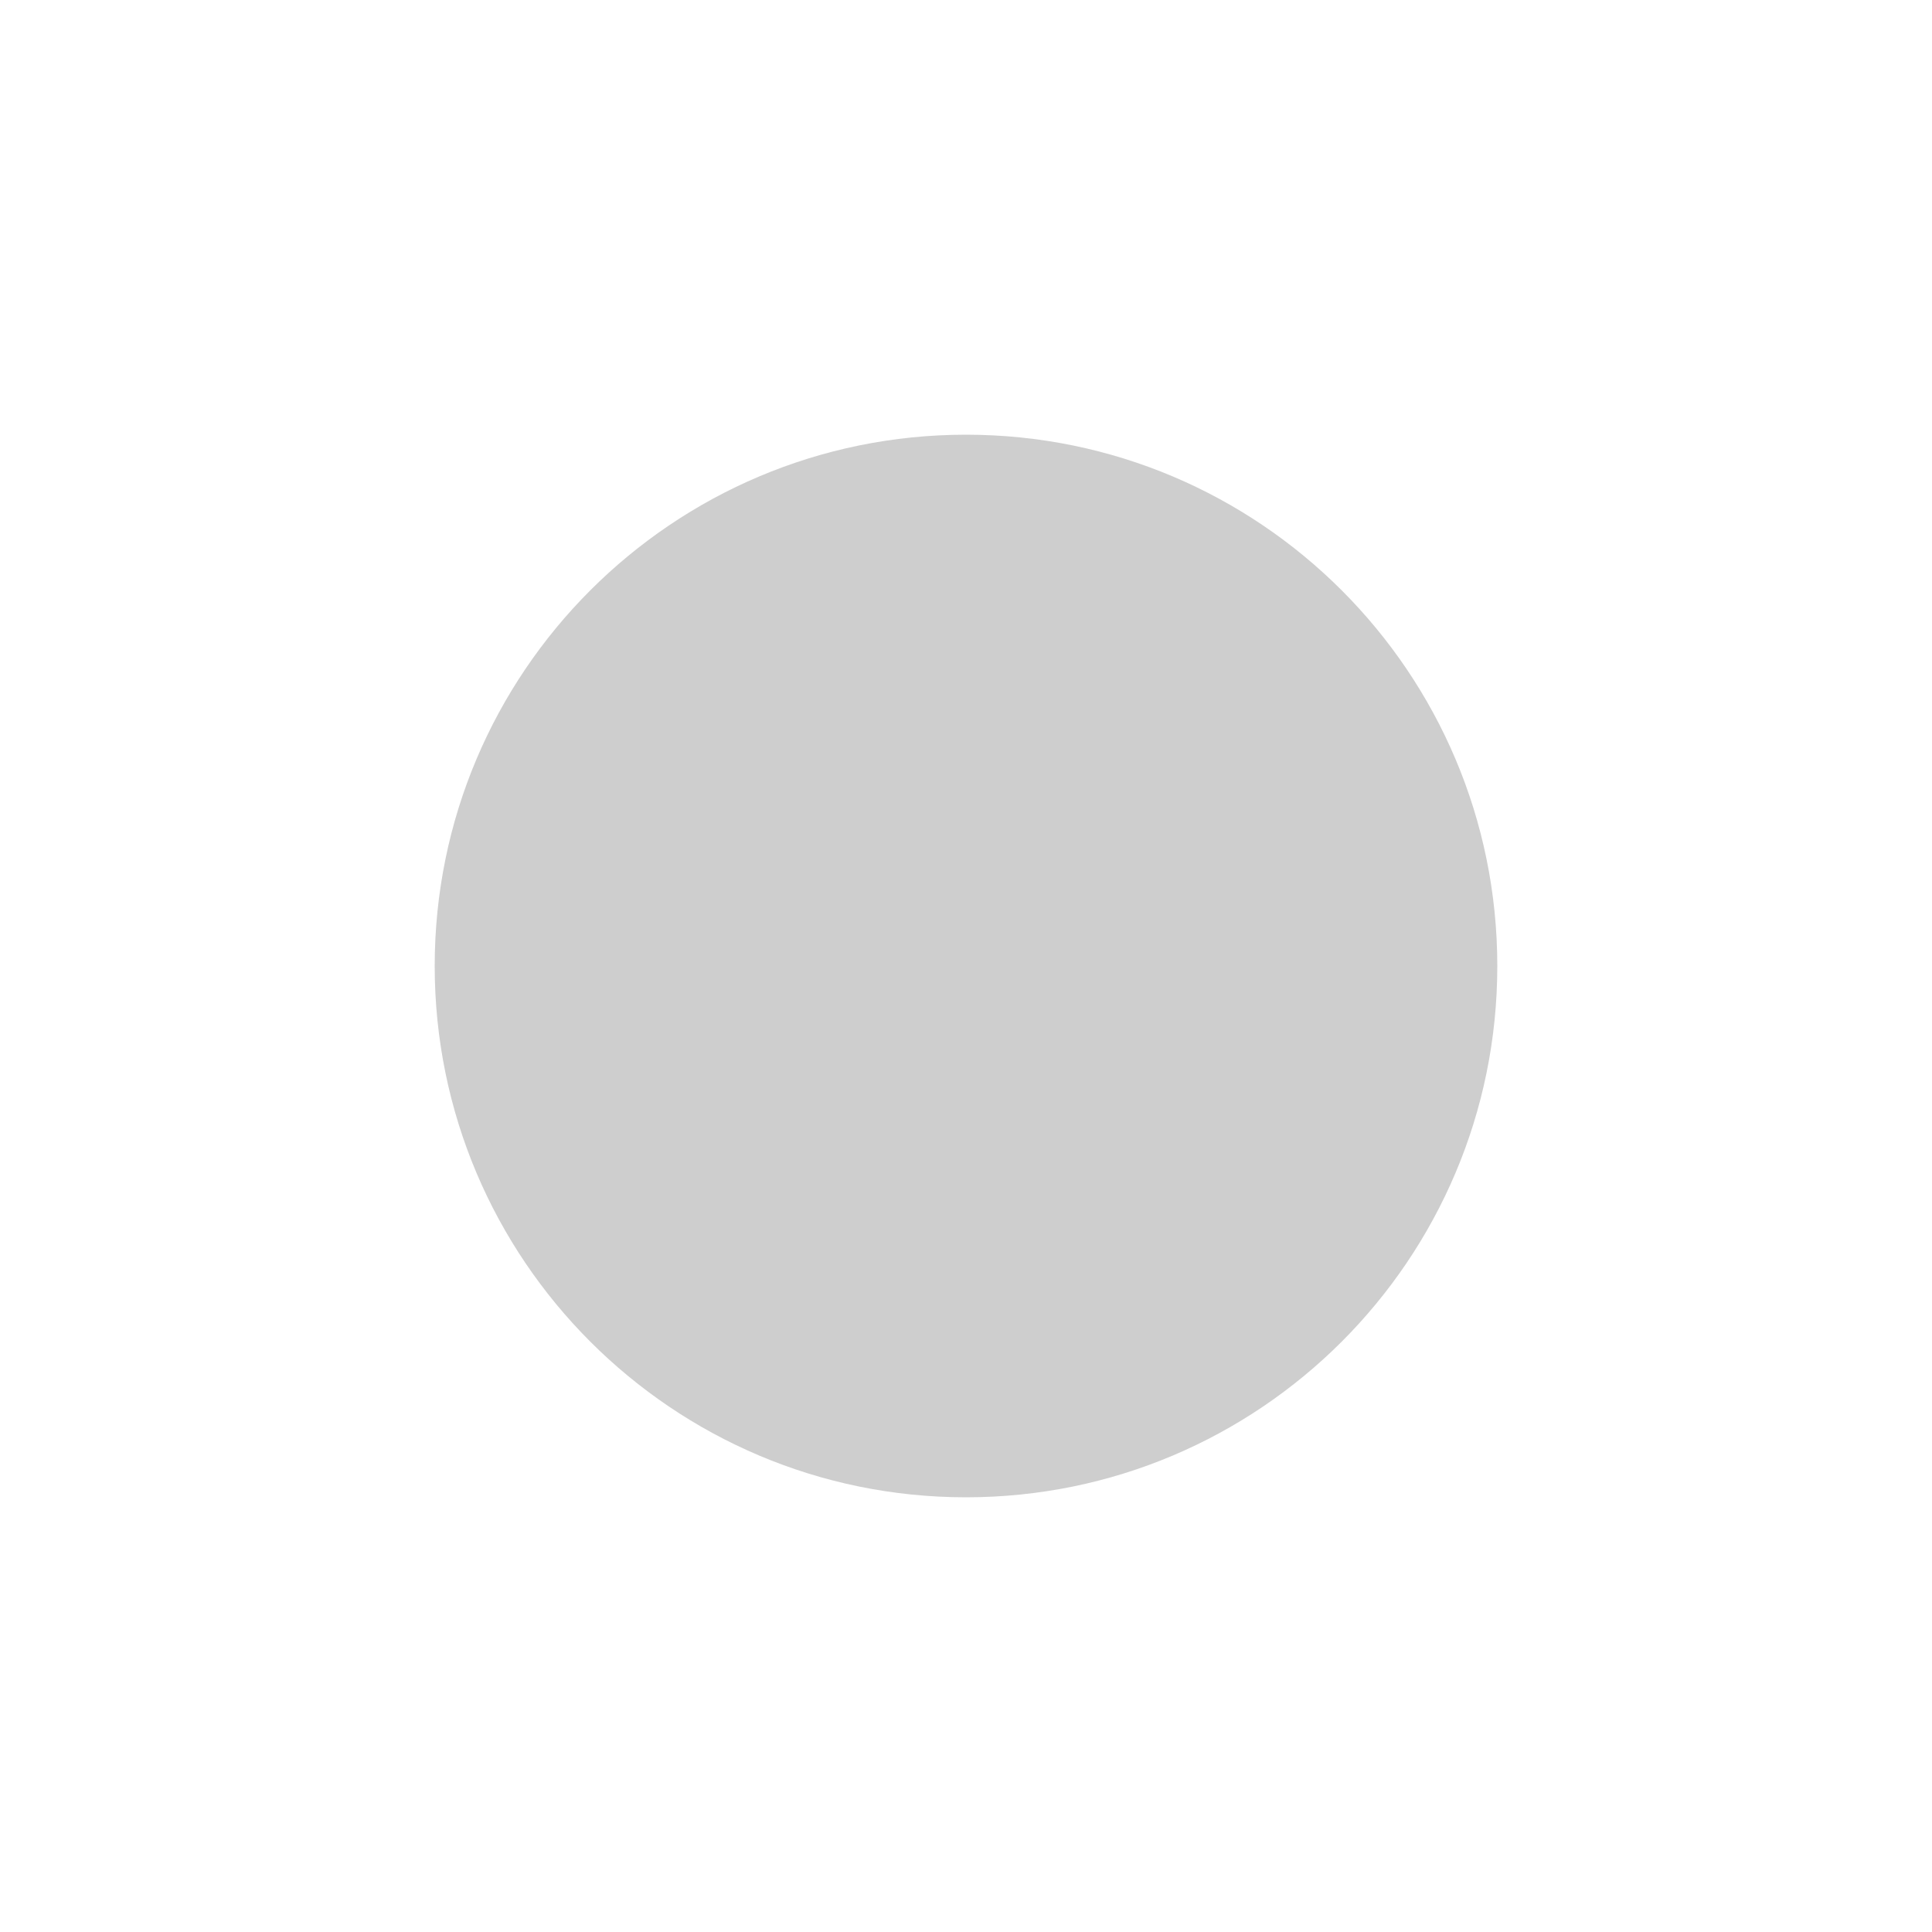
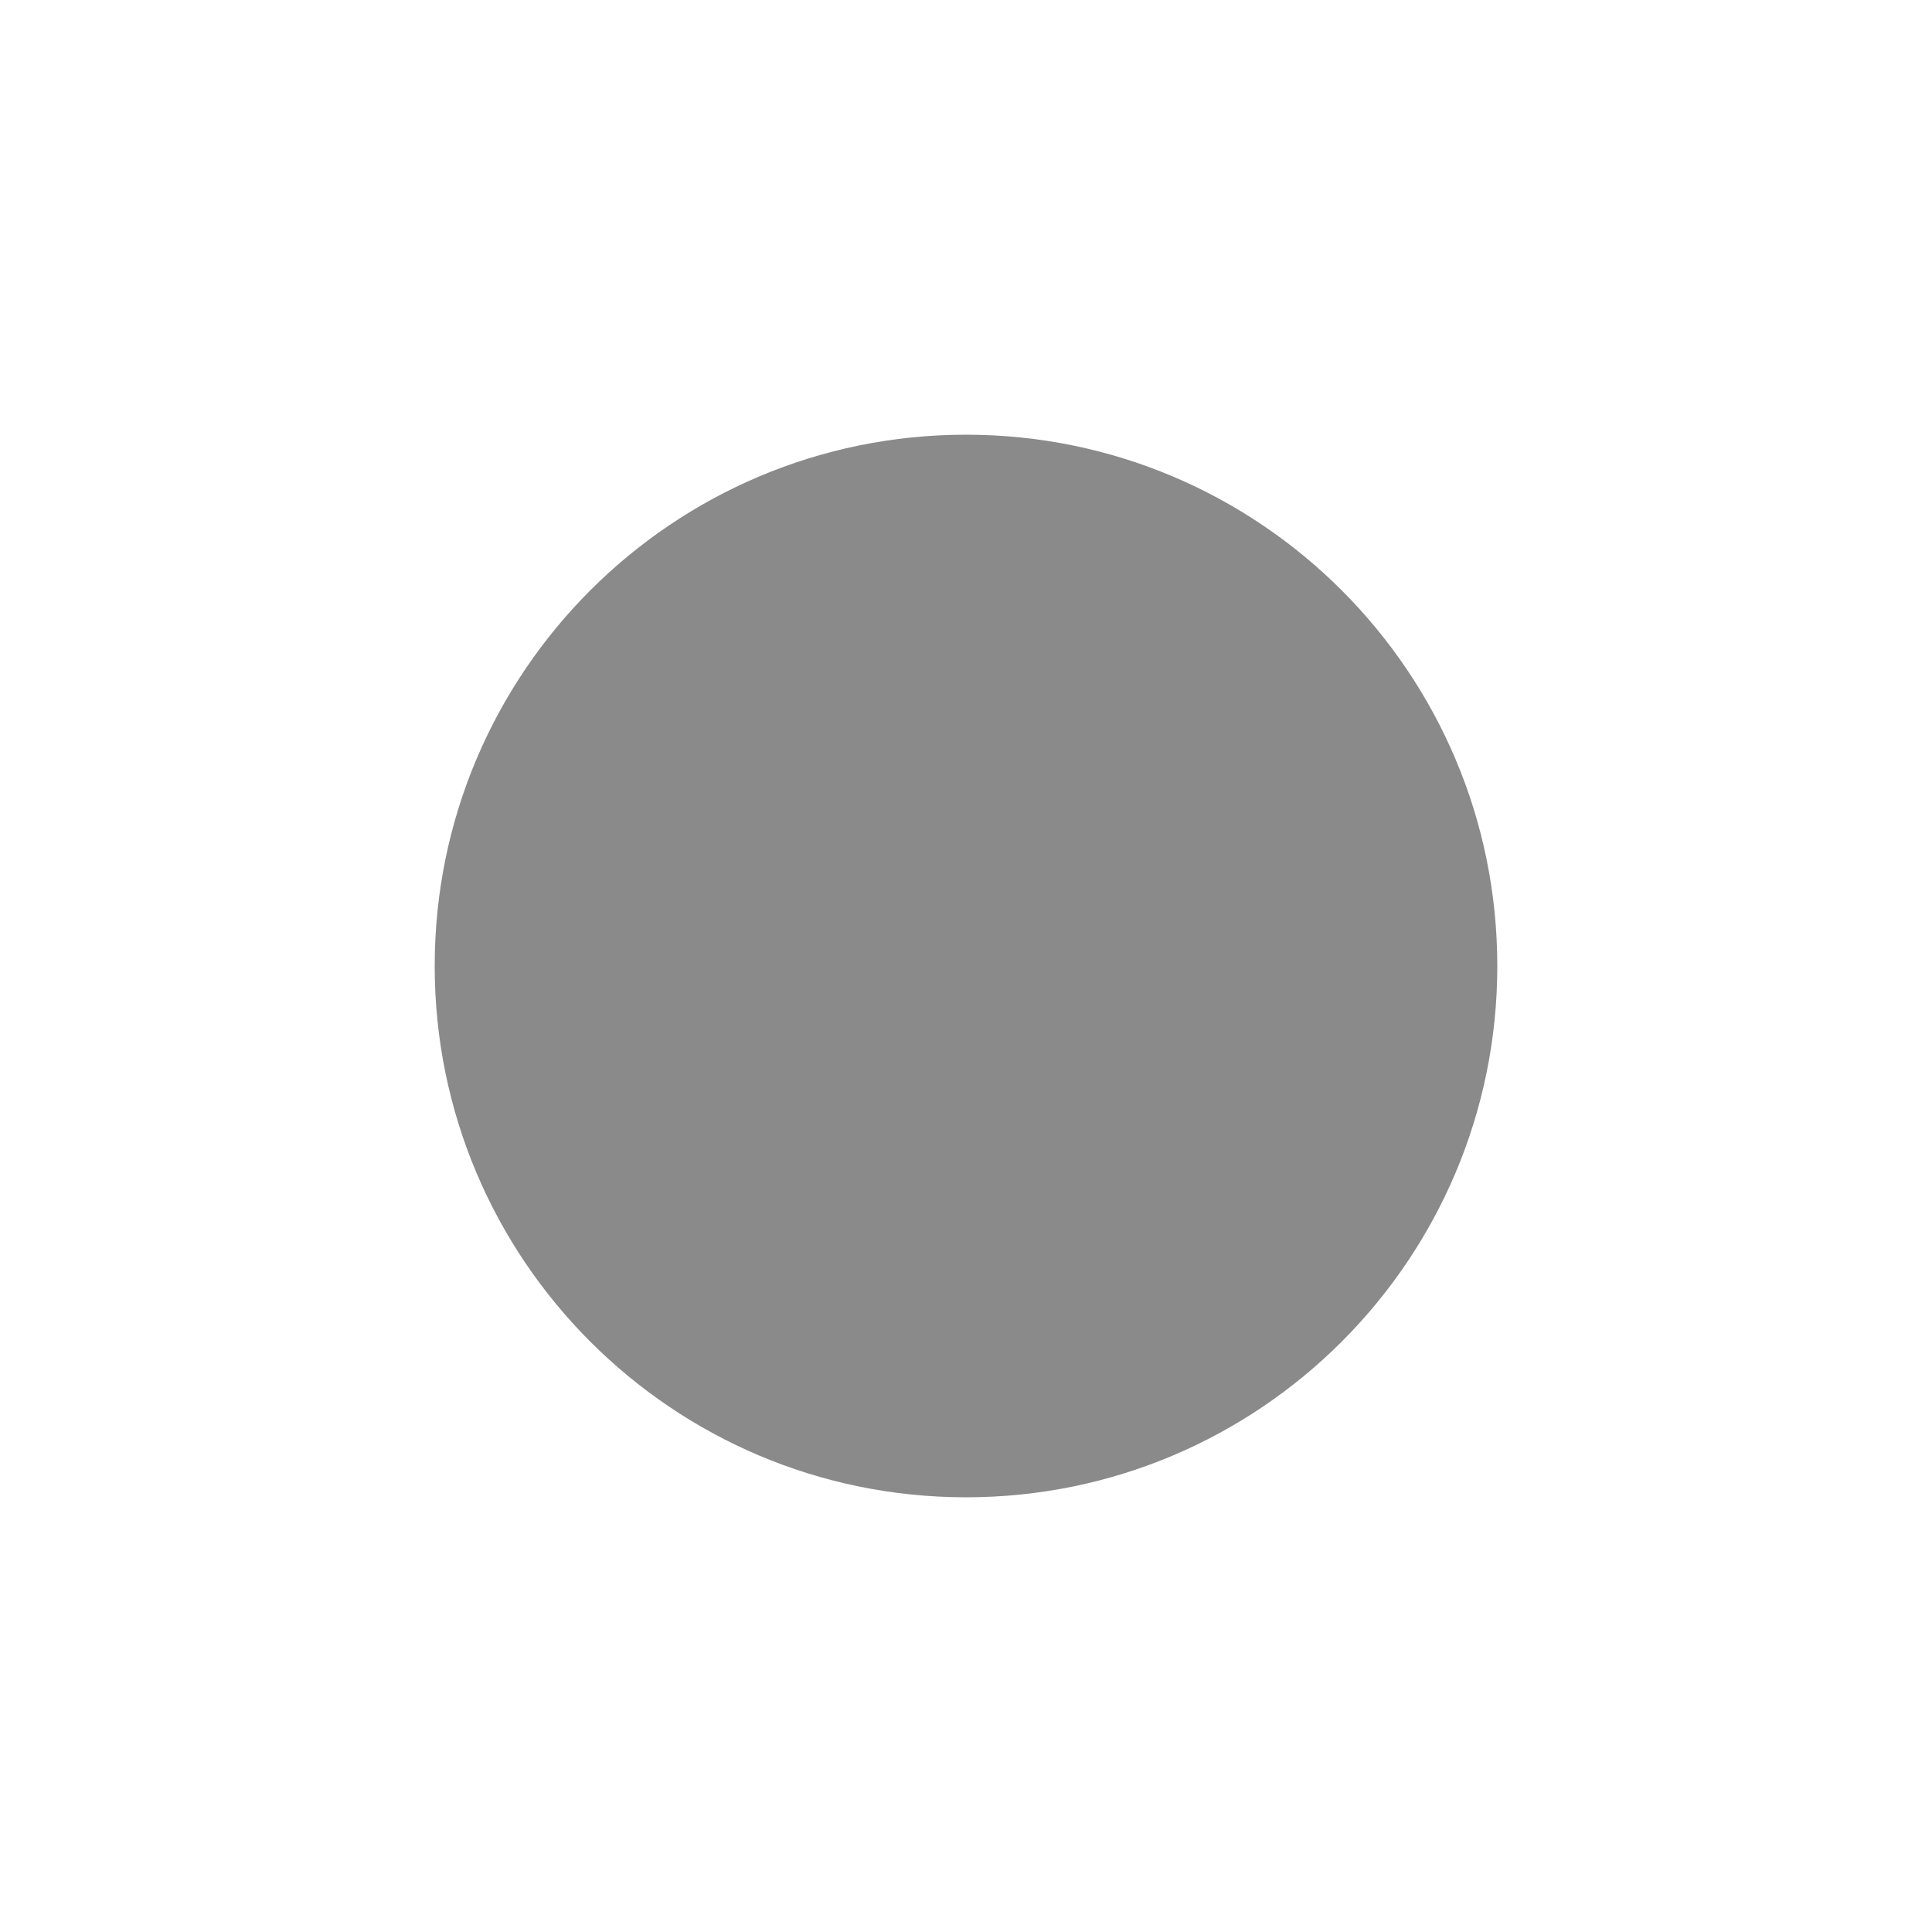
<svg xmlns="http://www.w3.org/2000/svg" version="1.1" id="Layer_1" x="0px" y="0px" viewBox="0 0 16 16" style="enable-background:new 0 0 16 16;" xml:space="preserve">
  <style type="text/css">
- 	.st0{fill:#CECECE;}
+ 	.st0{fill:#8A8A8A;}
</style>
  <circle class="st0" cx="8" cy="8" r="4.4" />
</svg>
